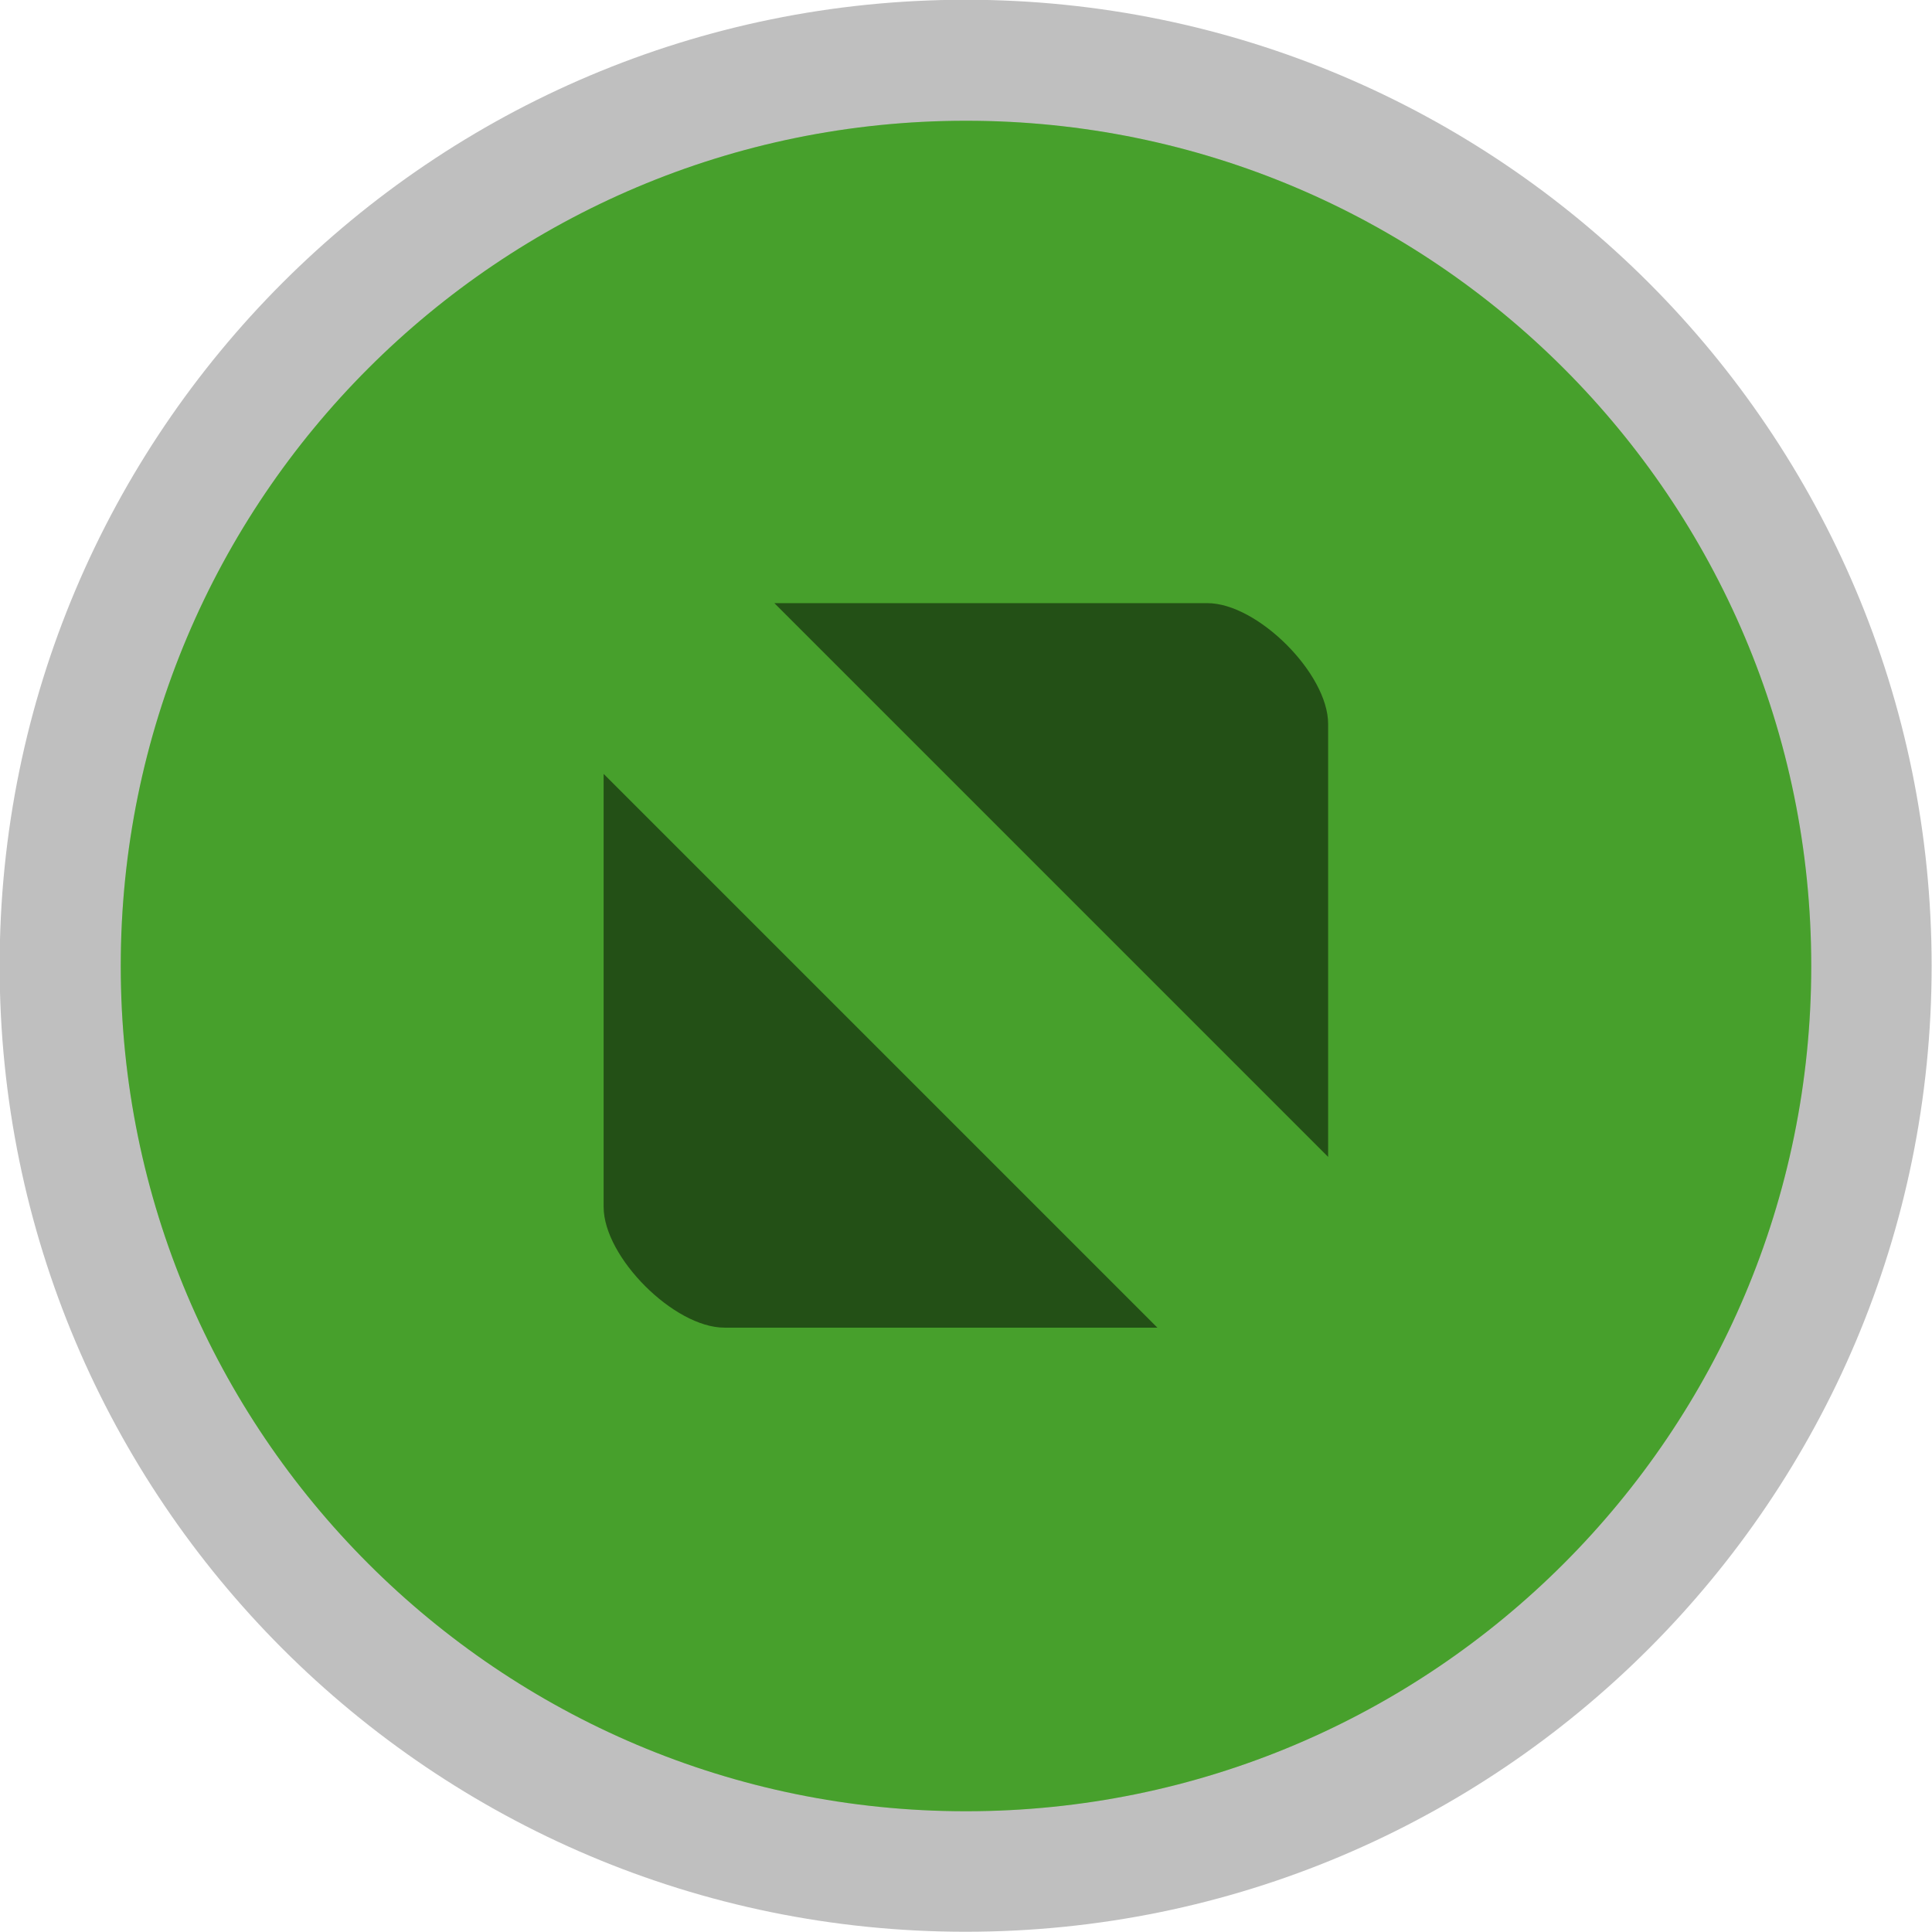
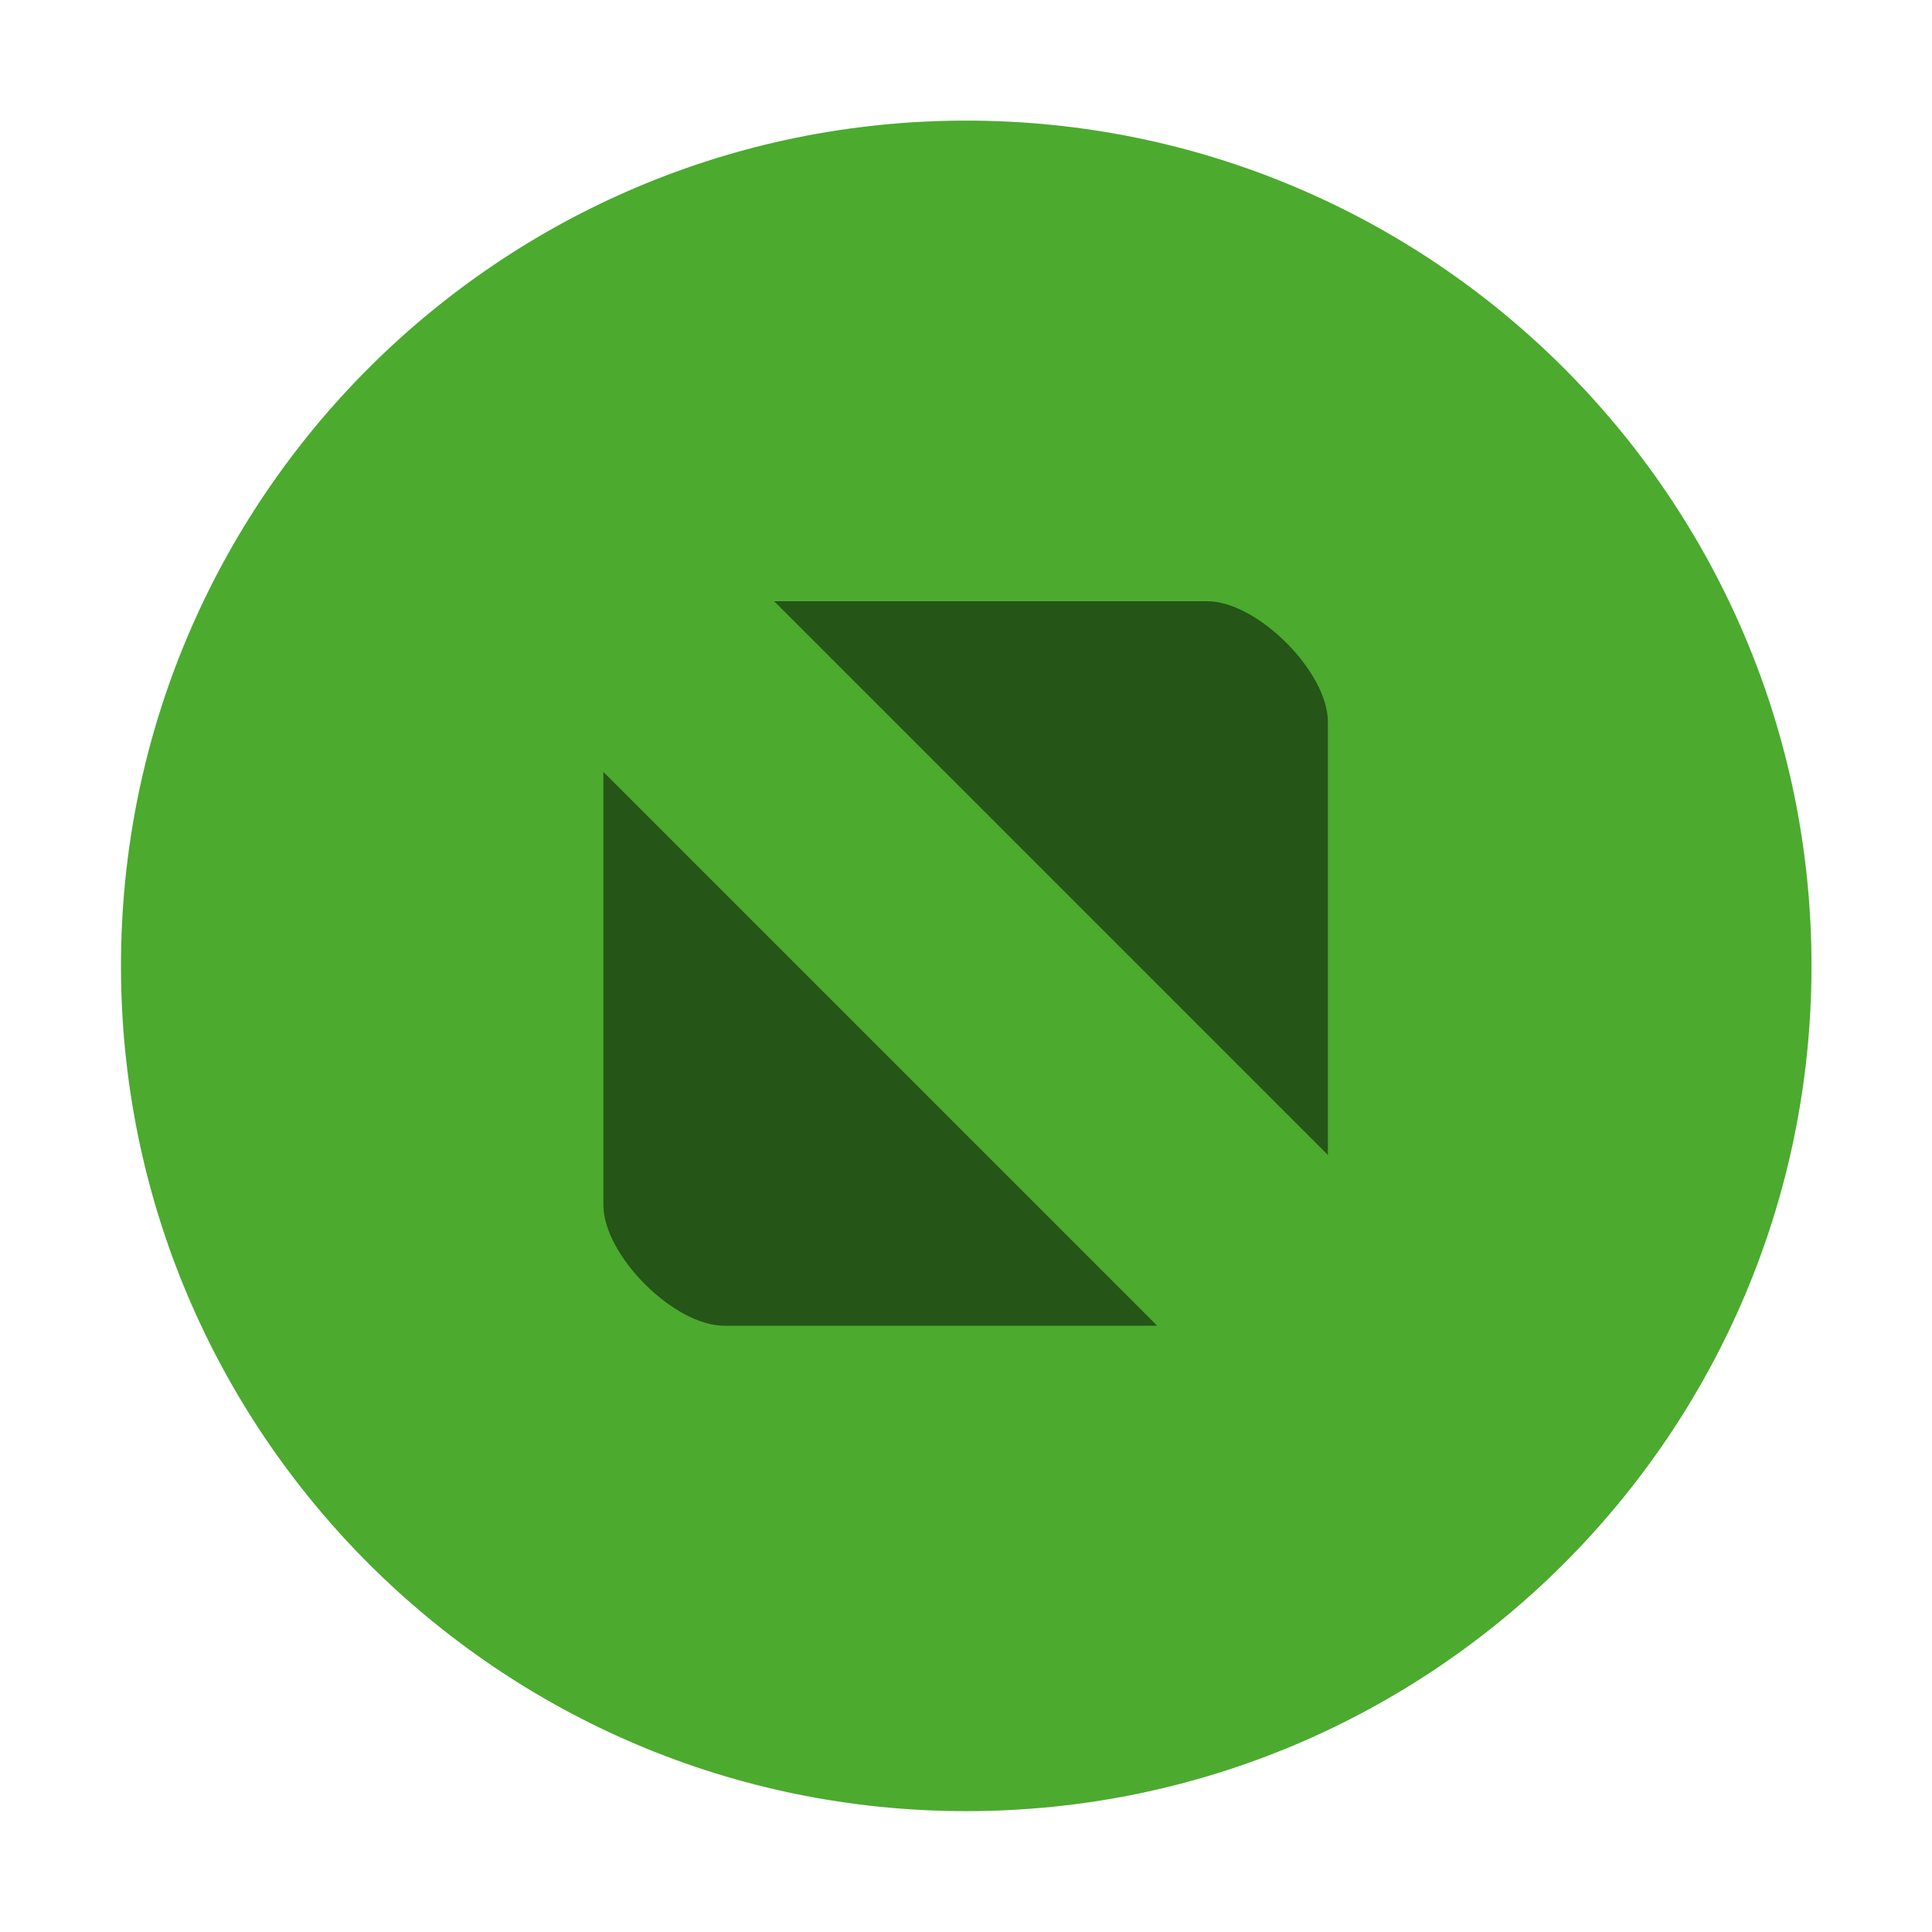
- <svg xmlns="http://www.w3.org/2000/svg" width="16" height="16" version="1.1">
-   <path d="m7.997 15.998c4.418 0 8-3.582 8-8 0-4.418-3.582-8-8-8-4.418 0-8 3.582-8 8 0 4.418 3.582 8 8 8" fill-rule="evenodd" opacity=".25" stroke-width="3.36" />
-   <path d="M 8,15 C 11.866,15 15,11.866 15,8 15,4.134 11.866,1 8,1 4.134,1 1,4.134 1,8 c 0,3.866 3.134,7 7,7" fill="#59c837" fill-rule="evenodd" stroke-width="2.94" />
-   <path d="m6.413 4.995 4.586 4.586v-3.586c0-0.416-0.585-1-1-1zm-1.414 1.414v3.586c0 0.416 0.584 1 1 1h3.586z" opacity=".5" stroke-width="3.78" />
-   <path d="m8 15c3.866 0 7-3.134 7-7 0-3.866-3.134-7-7-7-3.866 0-7 3.134-7 7 0 3.866 3.134 7 7 7" fill-rule="evenodd" opacity=".2" stroke-width="2.94" />
+ <svg xmlns="http://www.w3.org/2000/svg" width="16" height="16" version="1.1" id="svg3190">
+   <defs id="defs3194" />
+   <path d="m8.002 14.999c3.866 0 7-3.134 7-7 0-3.866-3.134-7-7-7-3.866 0-7 3.134-7 7 0 3.866 3.134 7 7 7" fill="#59c837" fill-rule="evenodd" stroke-width="2.94" id="path3186" />
+   <path d="m6.411 4.979 4.586 4.586v-3.586c0-0.416-0.585-1-1-1zm-1.414 1.414v3.586c0 0.416 0.584 1 1 1h3.586z" opacity=".5" stroke-width="3.78" id="path3188" />
+   <path d="m8.002 14.999c3.866 0 7-3.134 7-7 0-3.866-3.134-7-7-7-3.866 0-7 3.134-7 7 0 3.866 3.134 7 7 7" id="path3313" style="fill:#000000;opacity:0.15" />
</svg>
